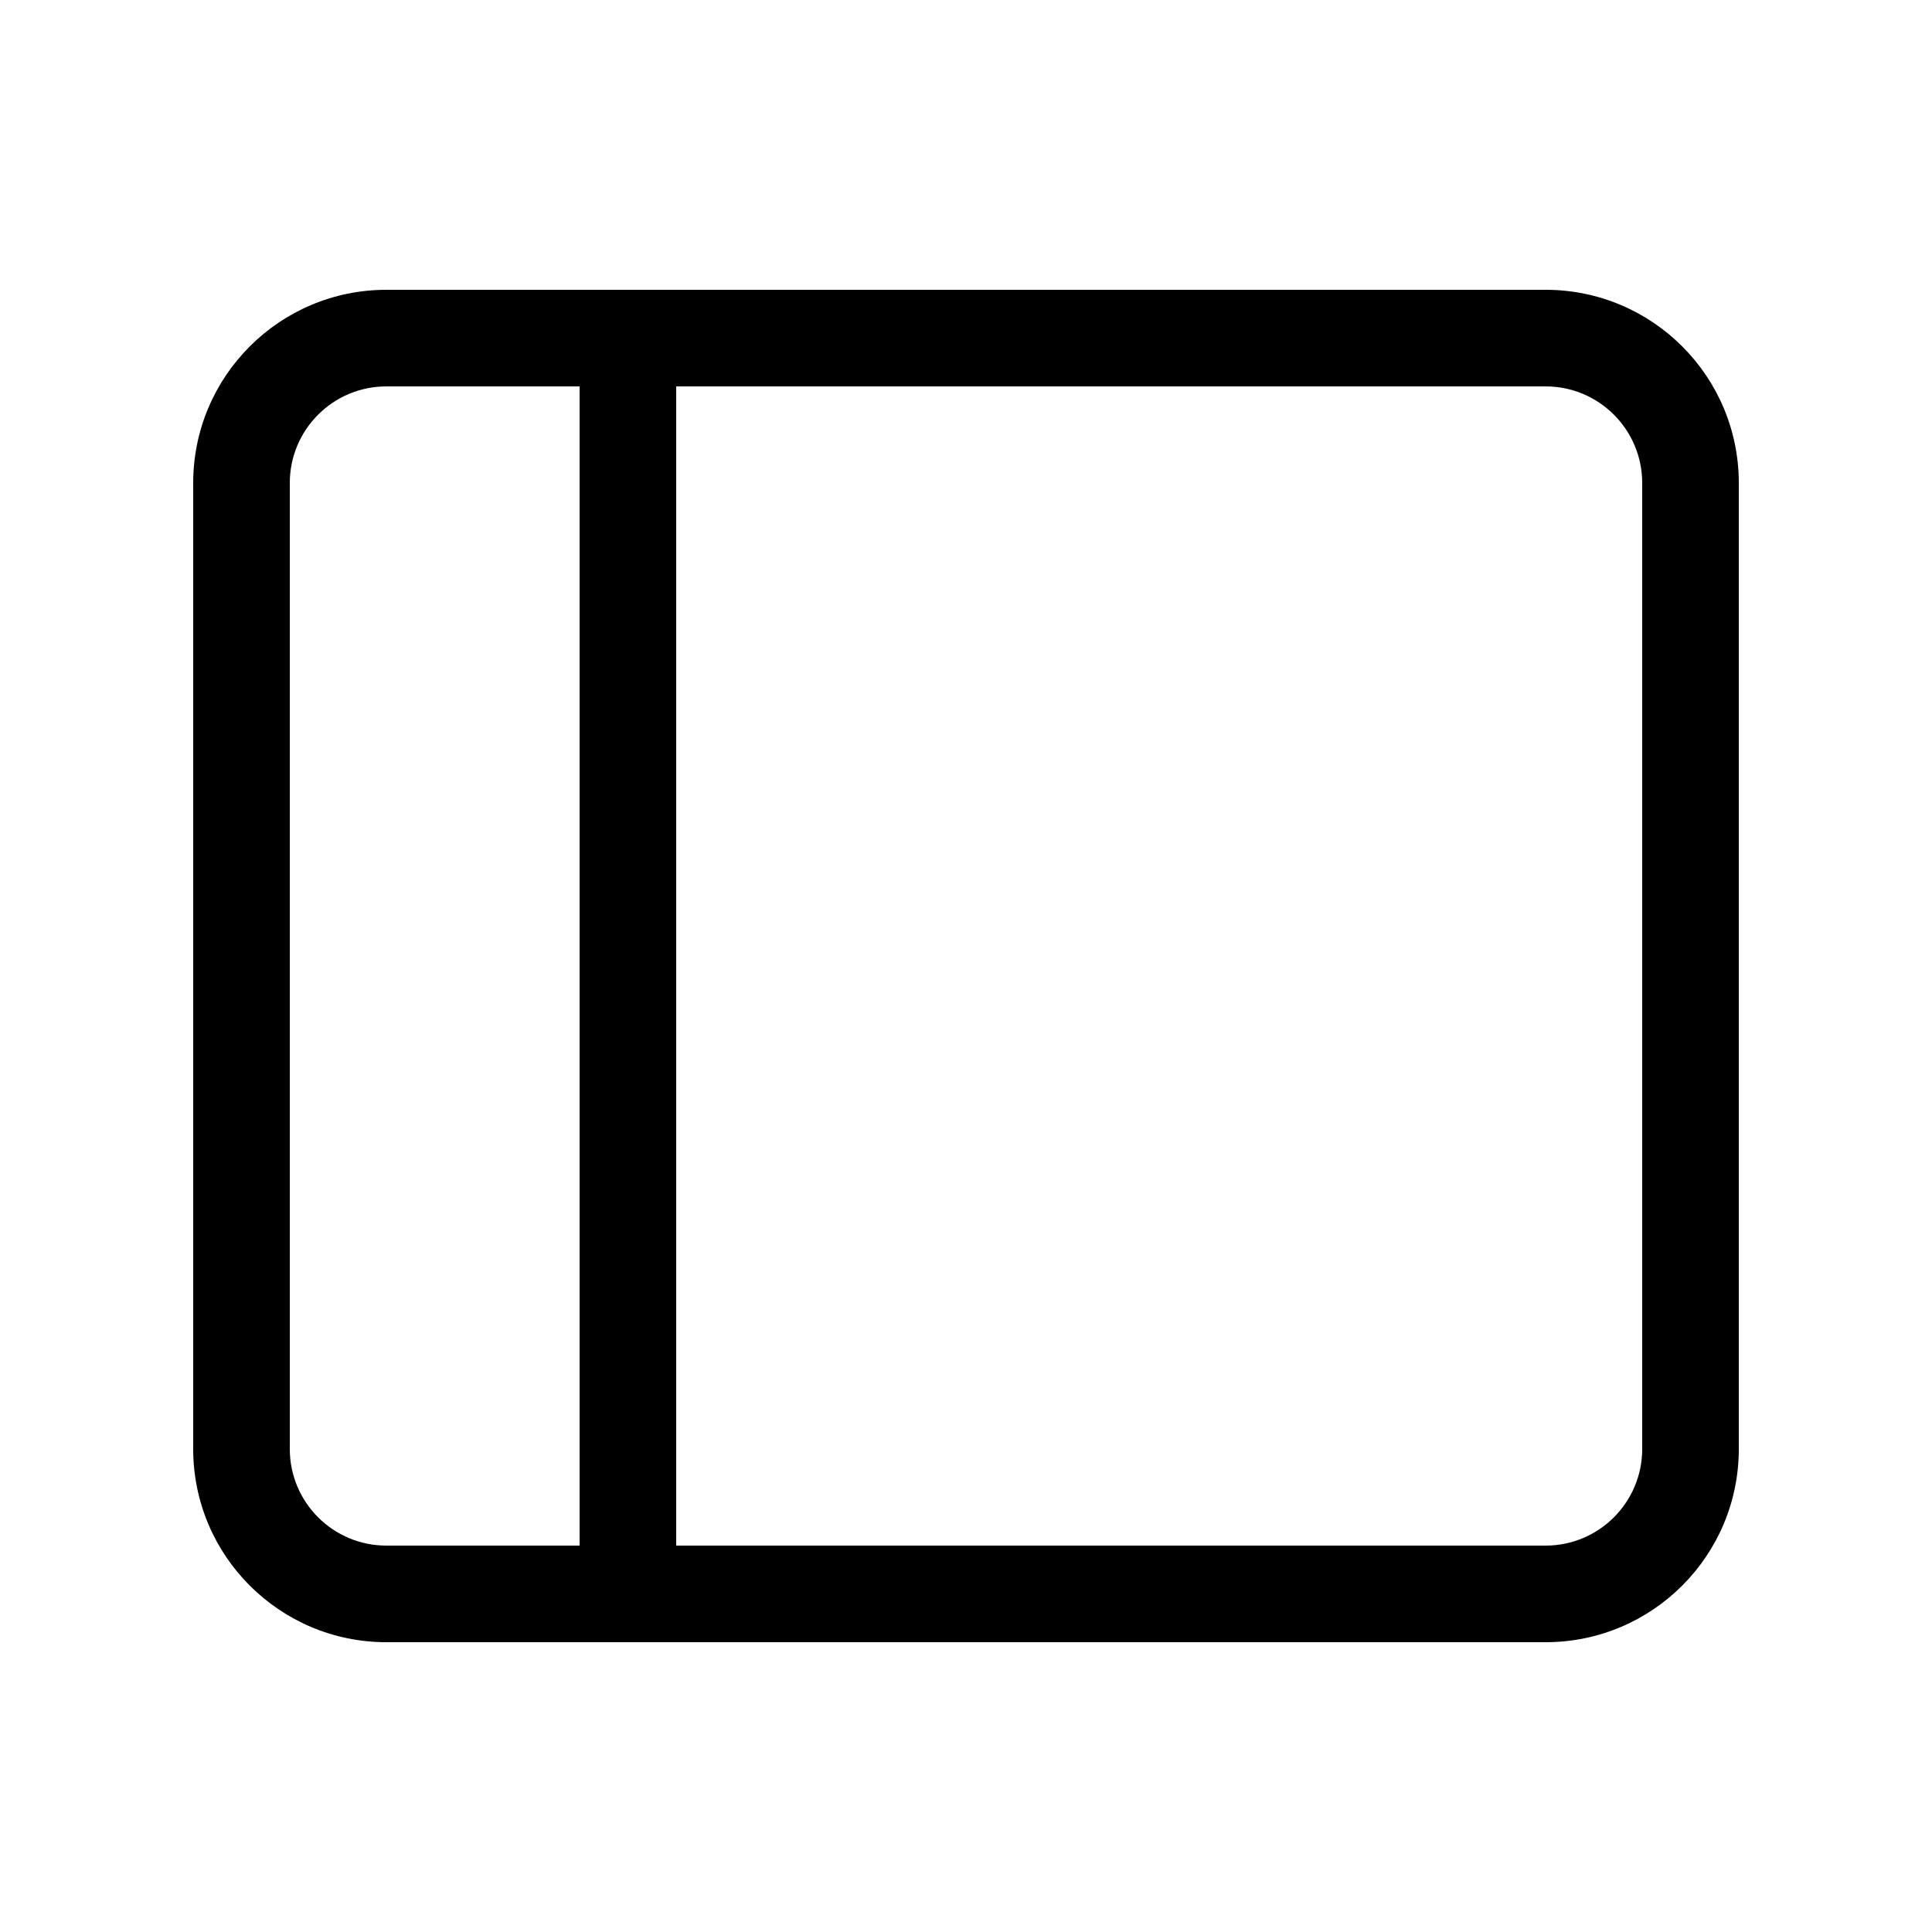
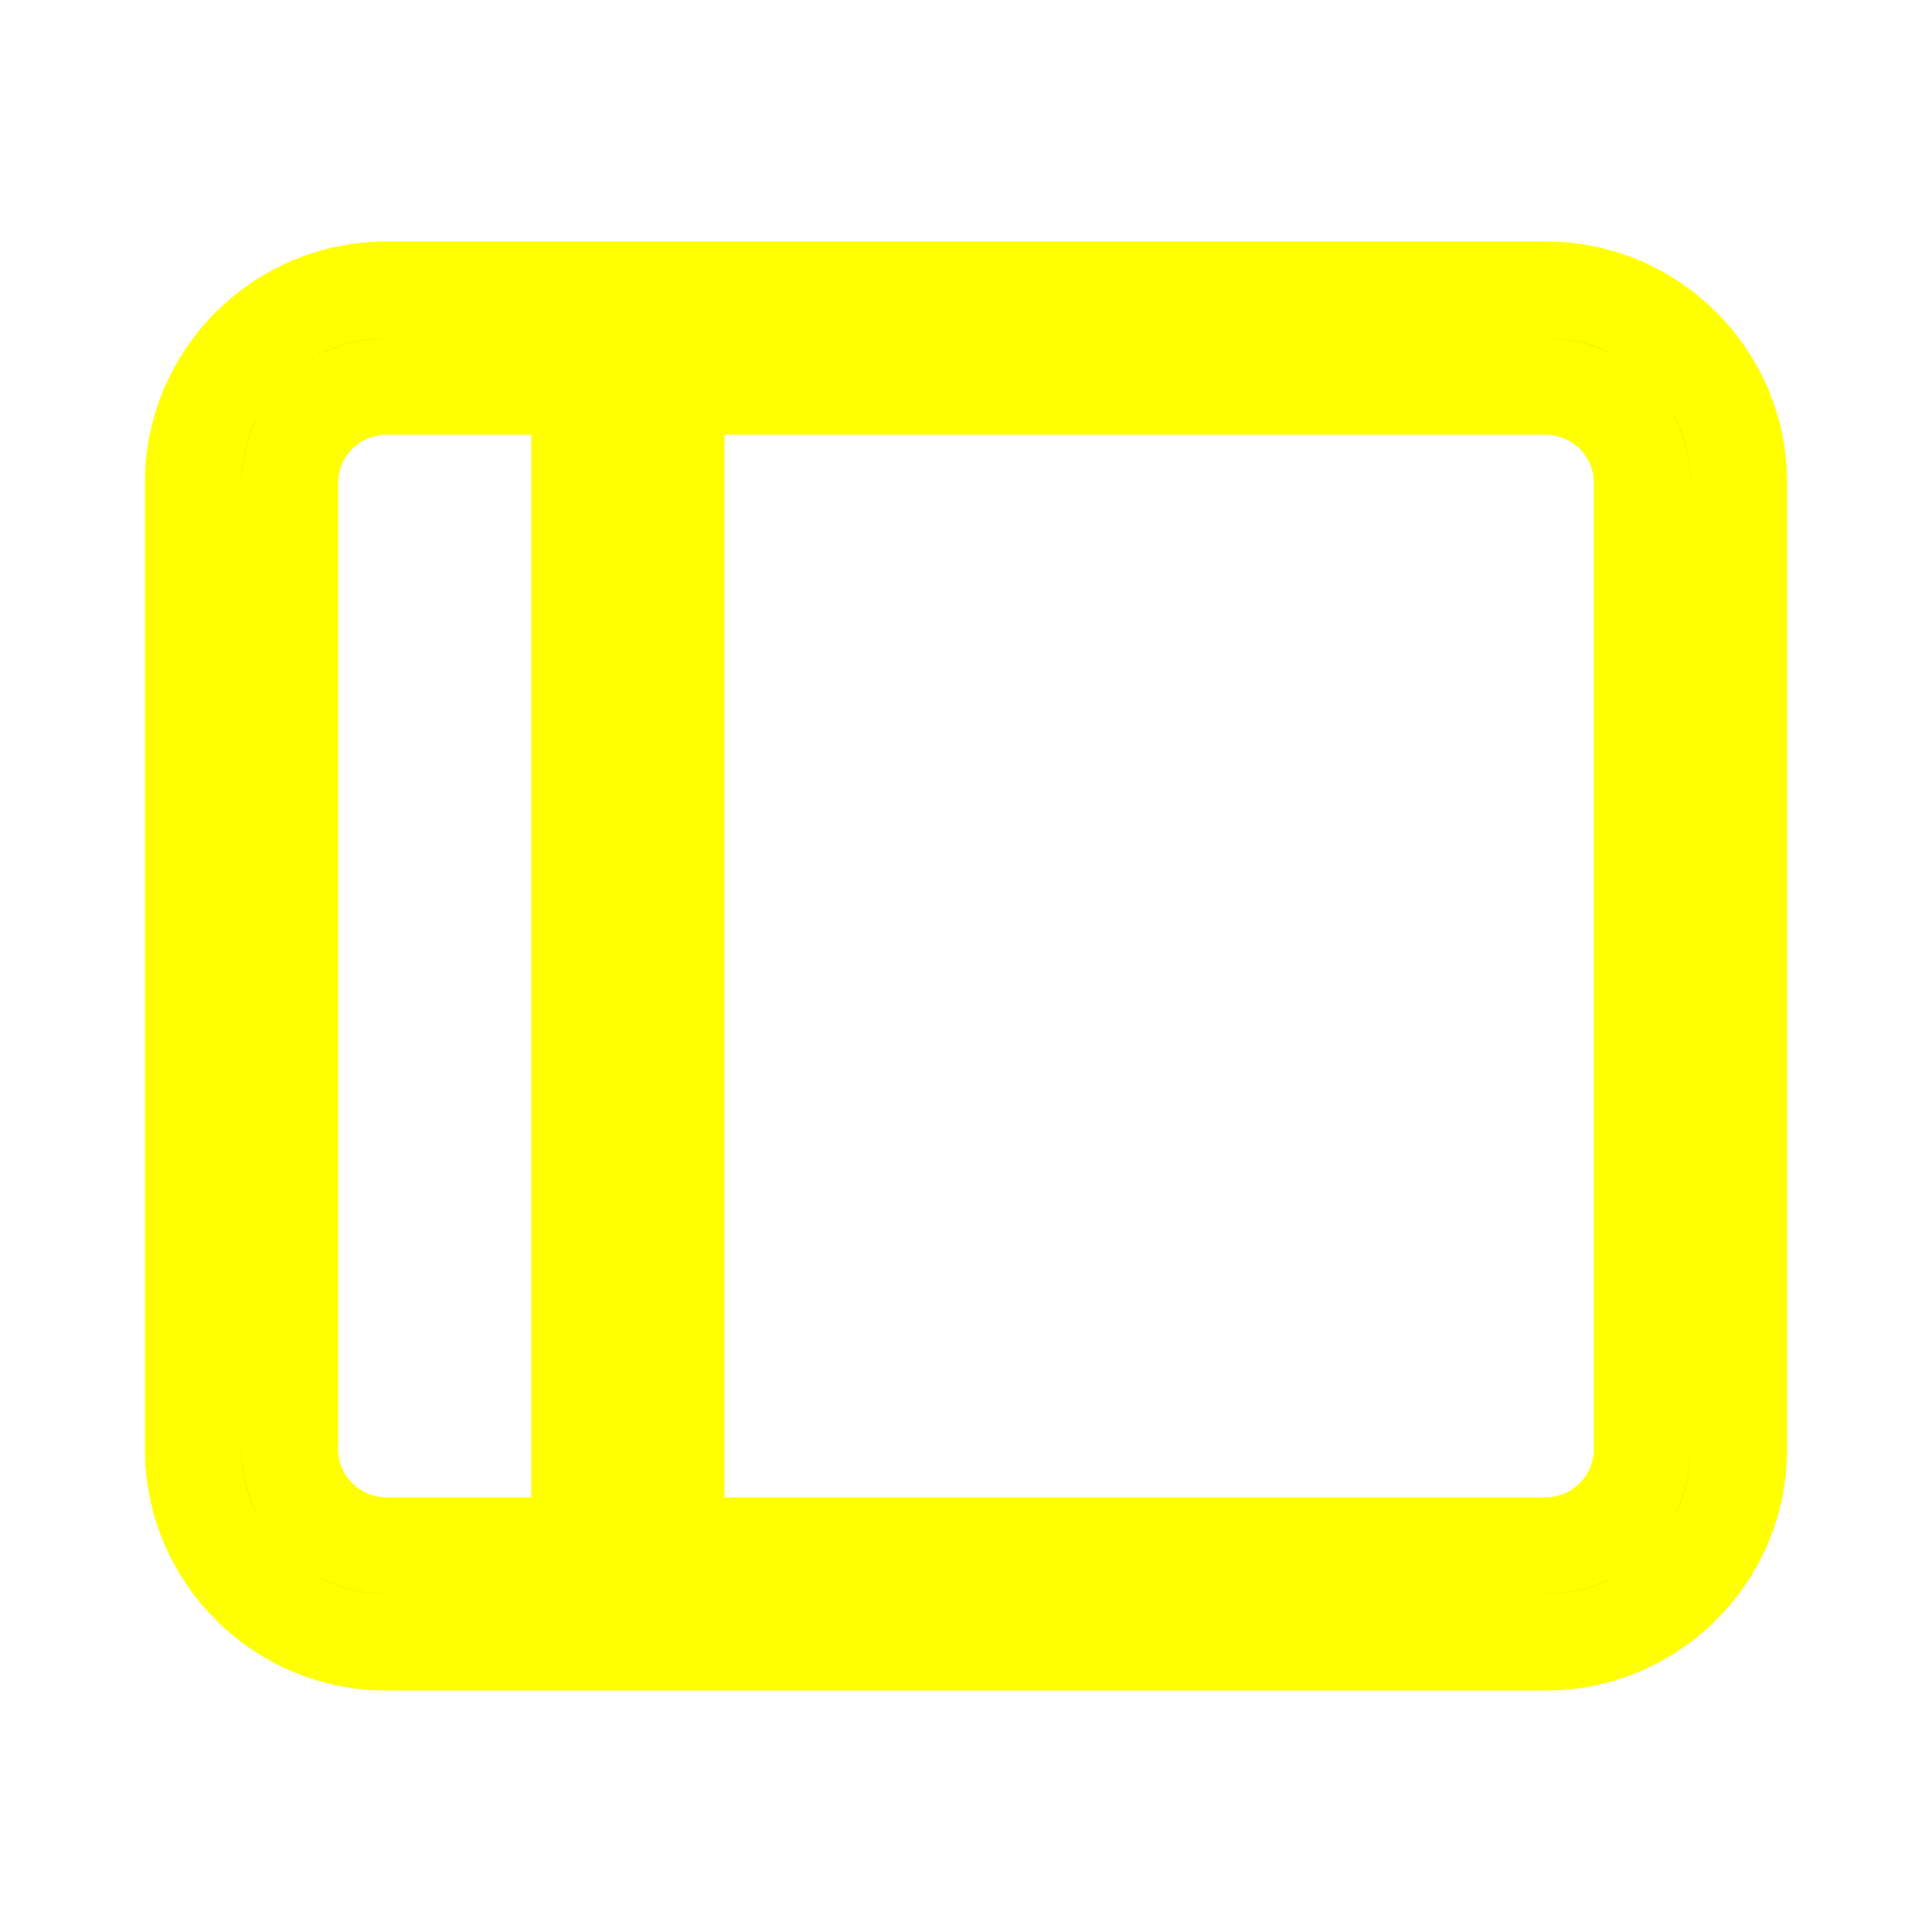
- <svg xmlns="http://www.w3.org/2000/svg" class="bi bi-layout-sidebar" width="1em" height="1em" viewBox="0 0 20 20" fill="currentColor">
+ <svg xmlns="http://www.w3.org/2000/svg" stroke="yellow" class="bi bi-layout-sidebar" width="1em" height="1em" viewBox="0 0 20 20" fill="currentColor">
  <path fill-rule="evenodd" d="M16 4H4a1 1 0 00-1 1v10a1 1 0 001 1h12a1 1 0 001-1V5a1 1 0 00-1-1zM4 3a2 2 0 00-2 2v10a2 2 0 002 2h12a2 2 0 002-2V5a2 2 0 00-2-2H4z" clip-rule="evenodd" />
  <path fill-rule="evenodd" d="M6 16V4h1v12H6z" clip-rule="evenodd" />
</svg>
